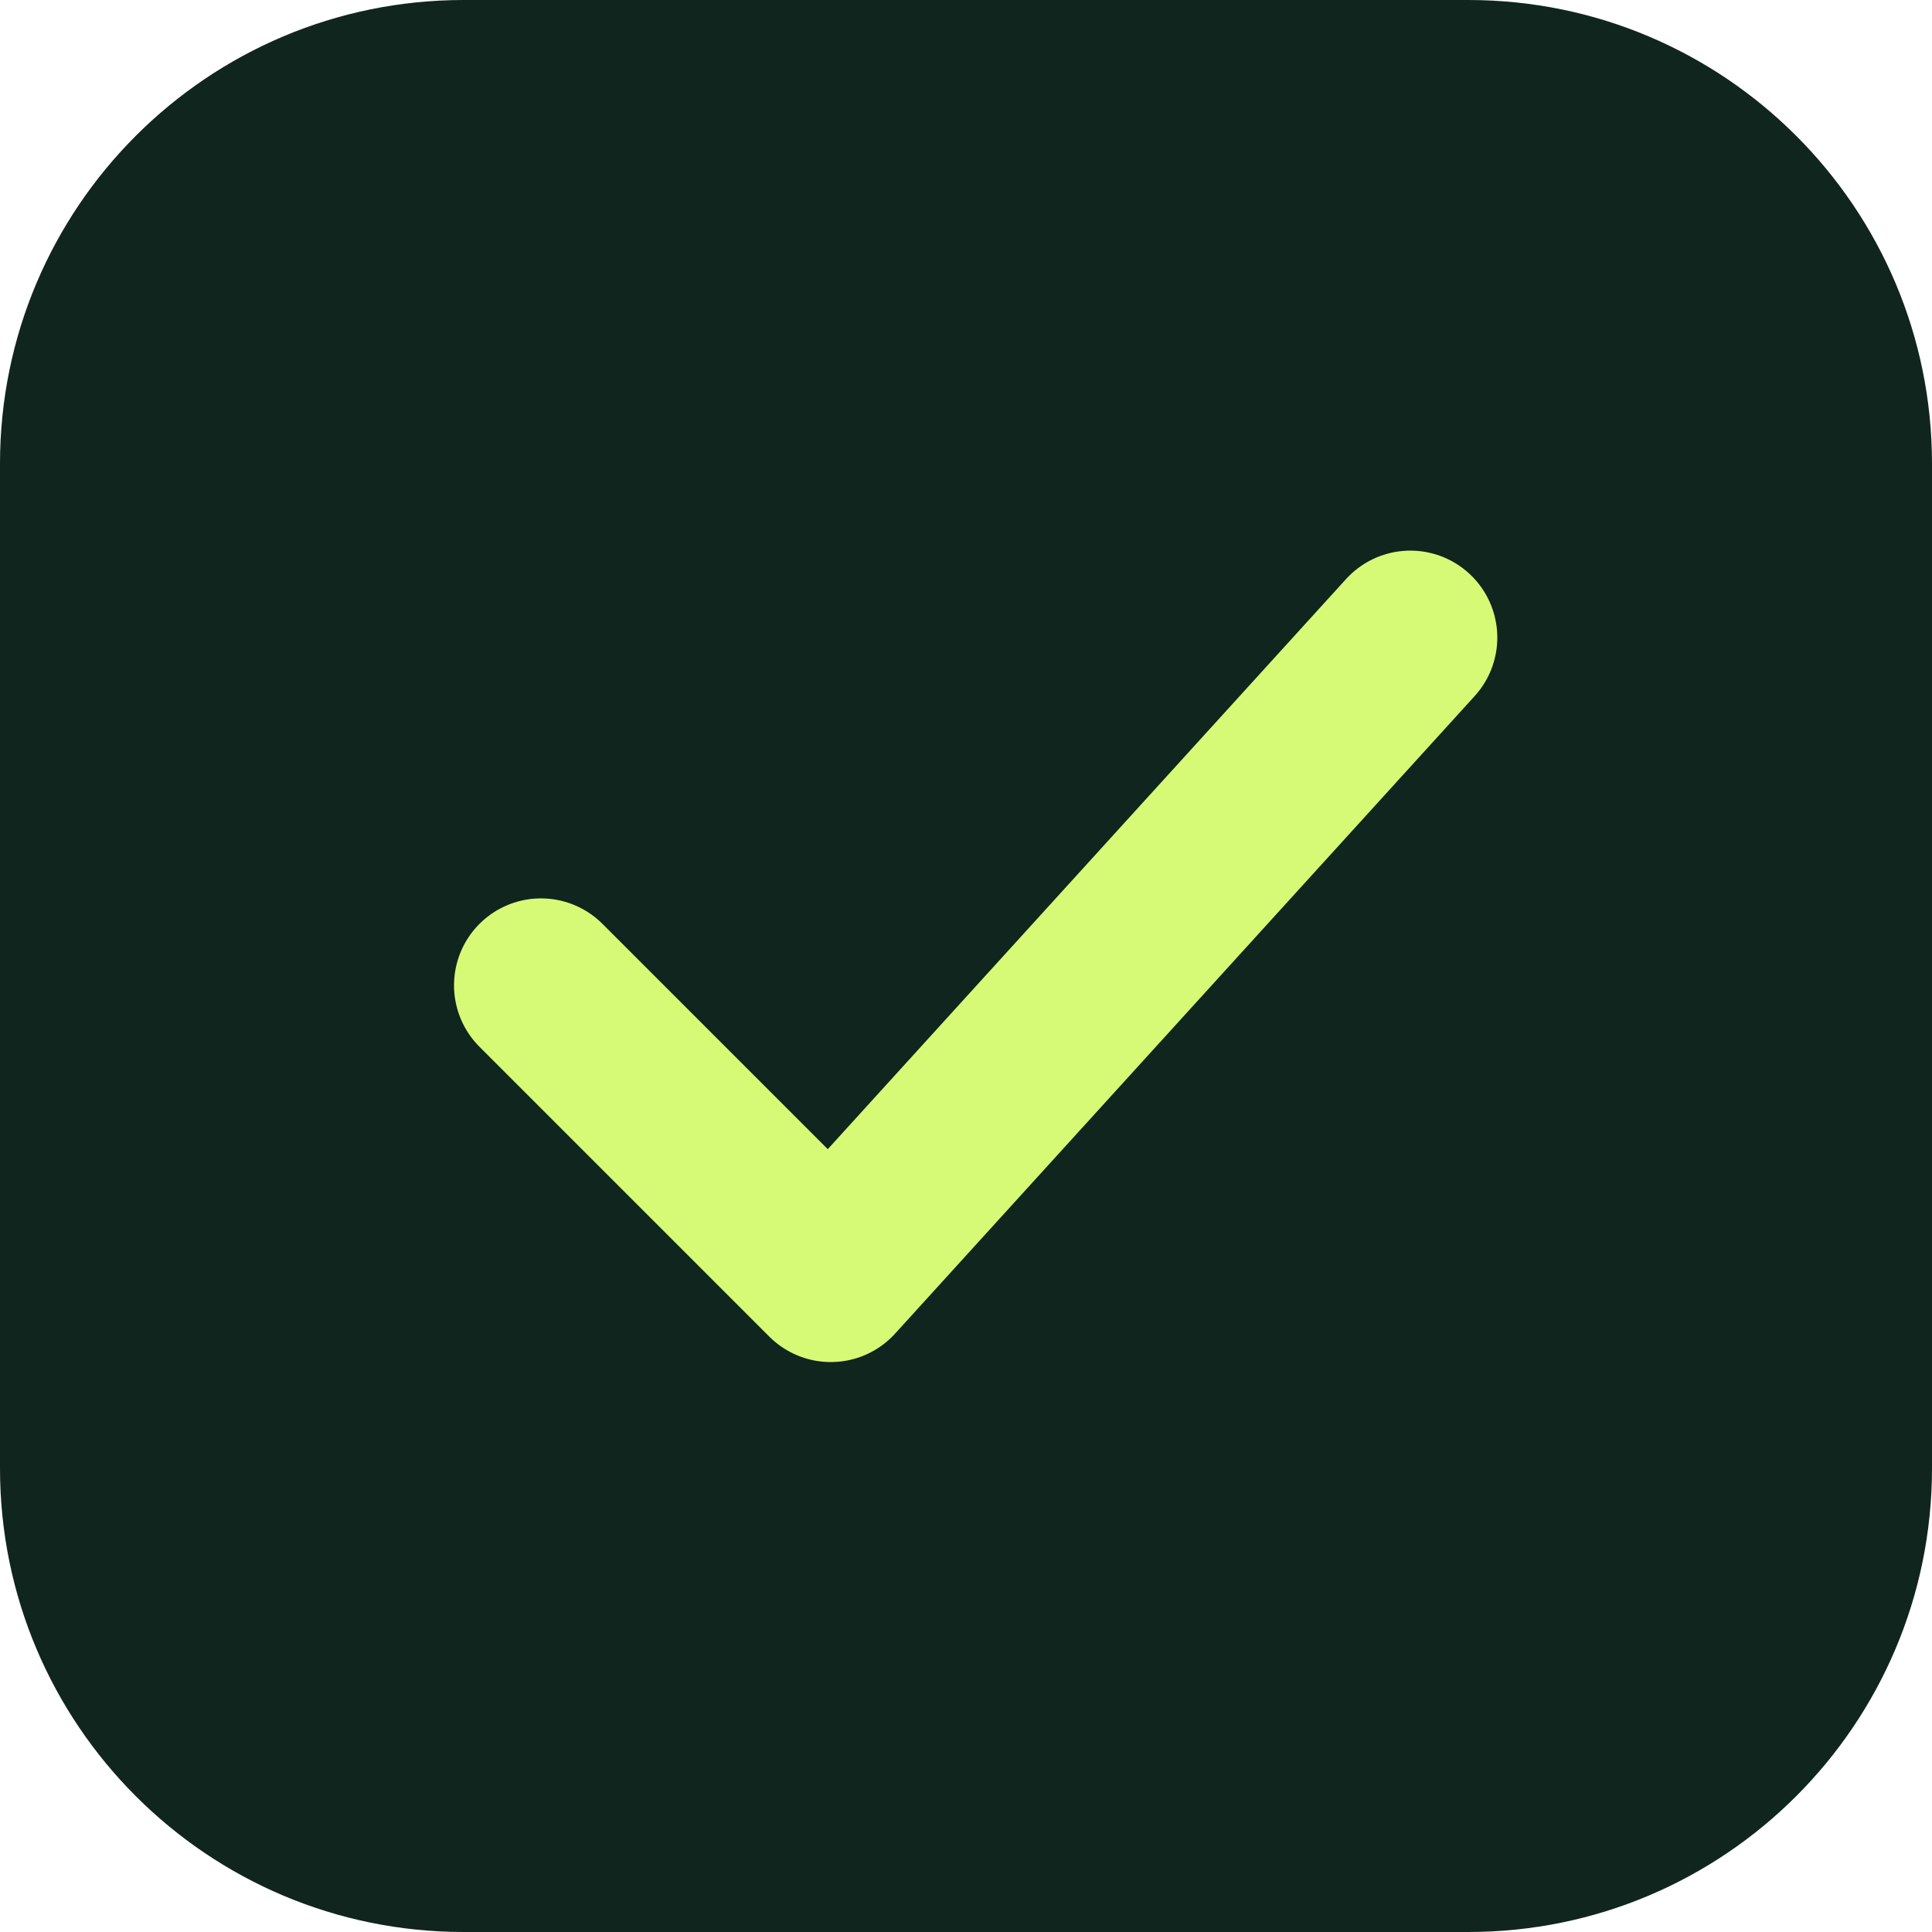
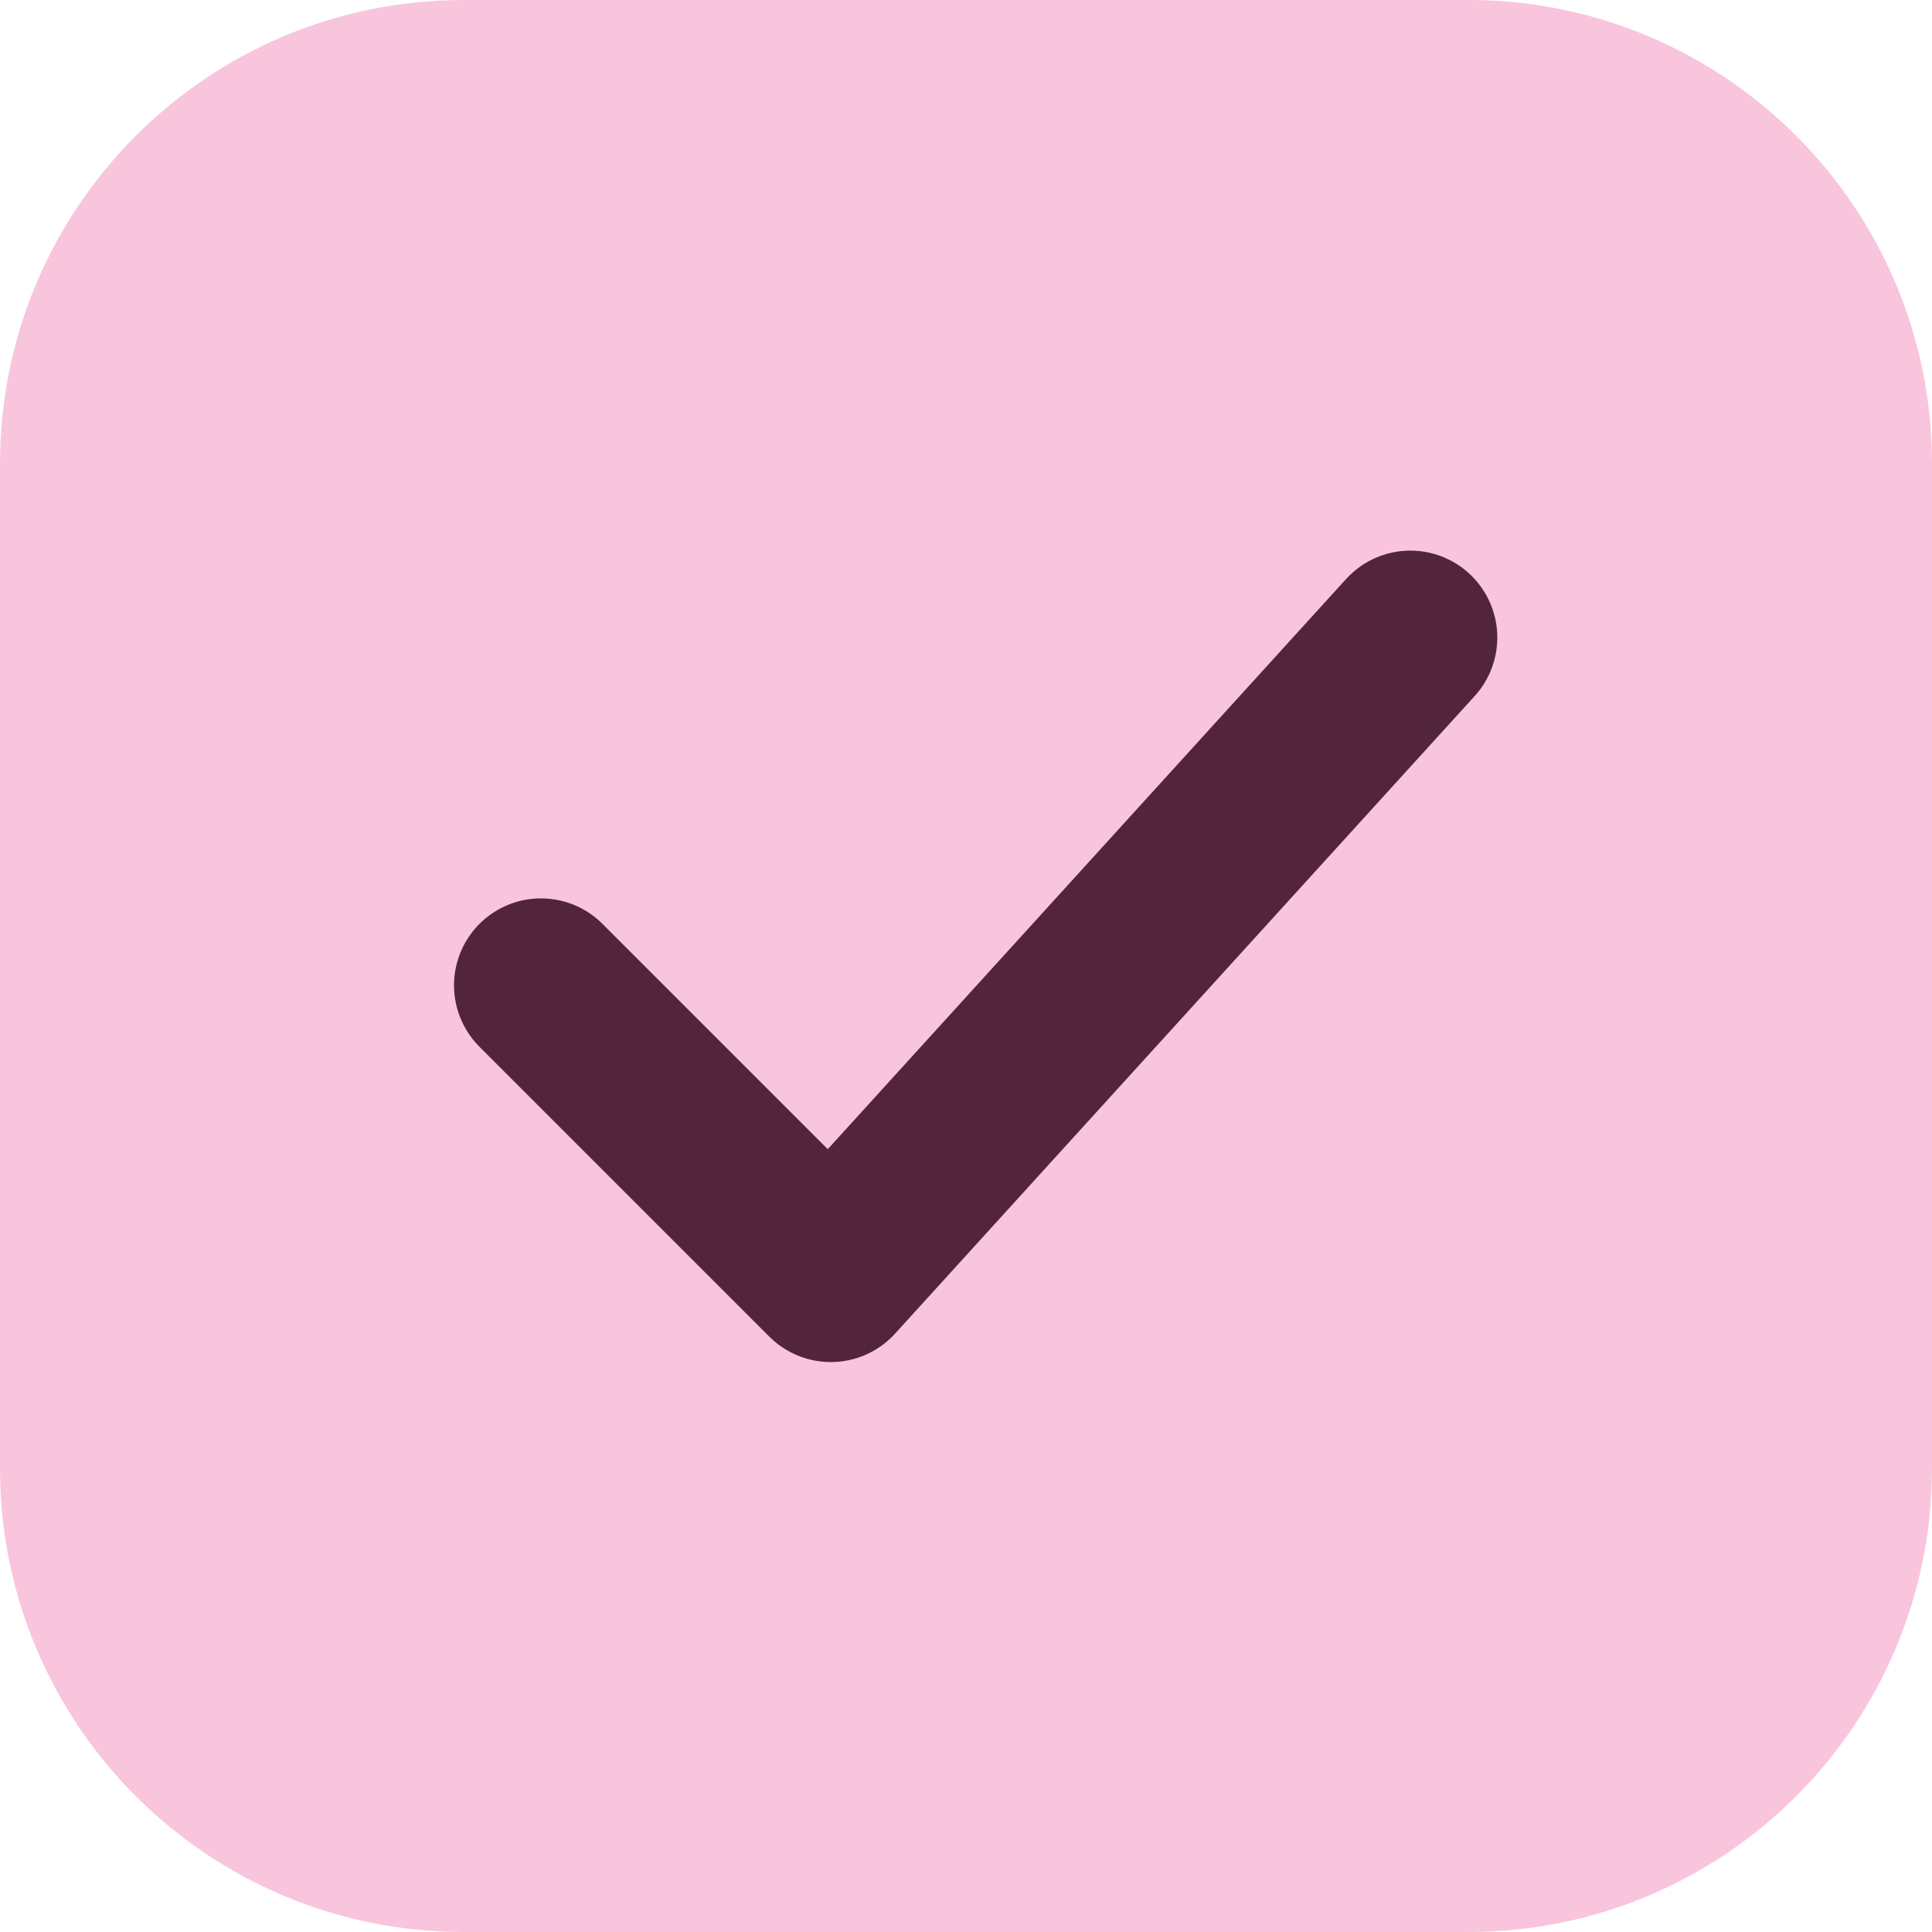
<svg xmlns="http://www.w3.org/2000/svg" viewBox="0 0 100 100">
-   <rect width="100" height="100" rx="24" fill="#10251e" />
-   <path d="m28 51 15 15 30-33" fill="none" stroke="#d7fa76" stroke-width="9" stroke-linecap="round" stroke-linejoin="round" />
+   <rect width="100" height="100" rx="24" fill="#f8c5dd" />
+   <path d="m28 51 15 15 30-33" fill="none" stroke="#52253d" stroke-width="9" stroke-linecap="round" stroke-linejoin="round" />
</svg>
